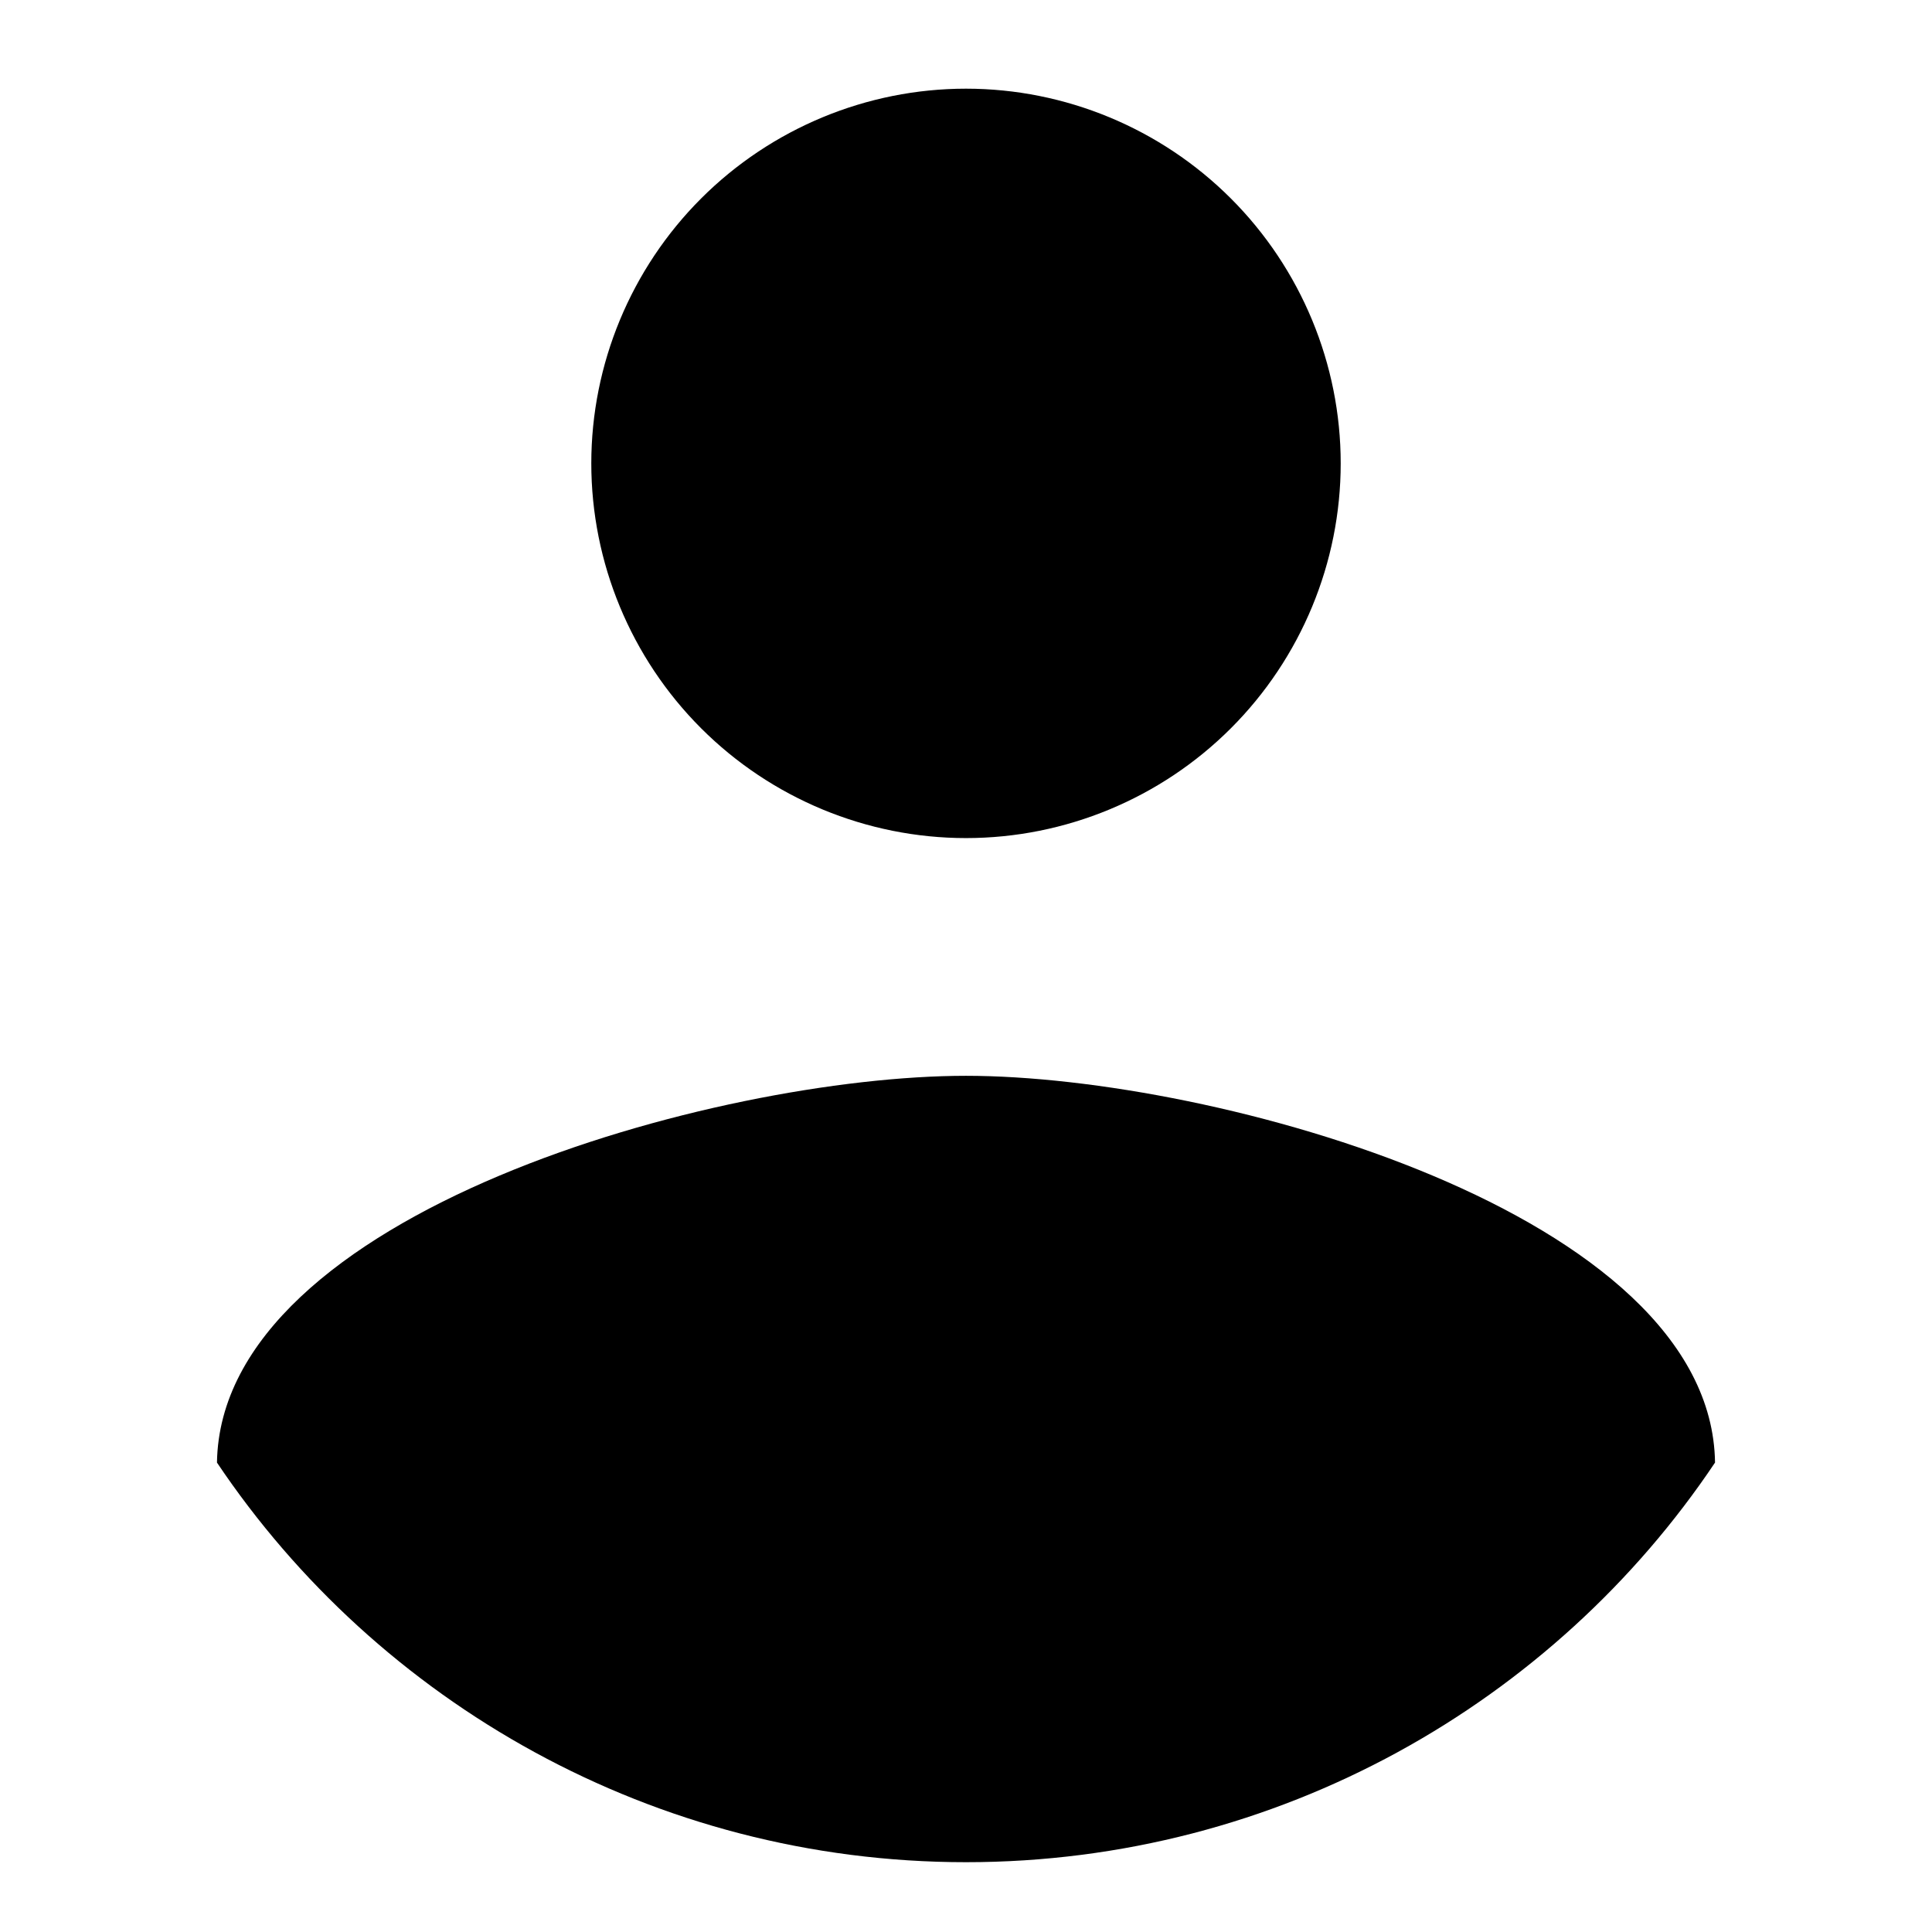
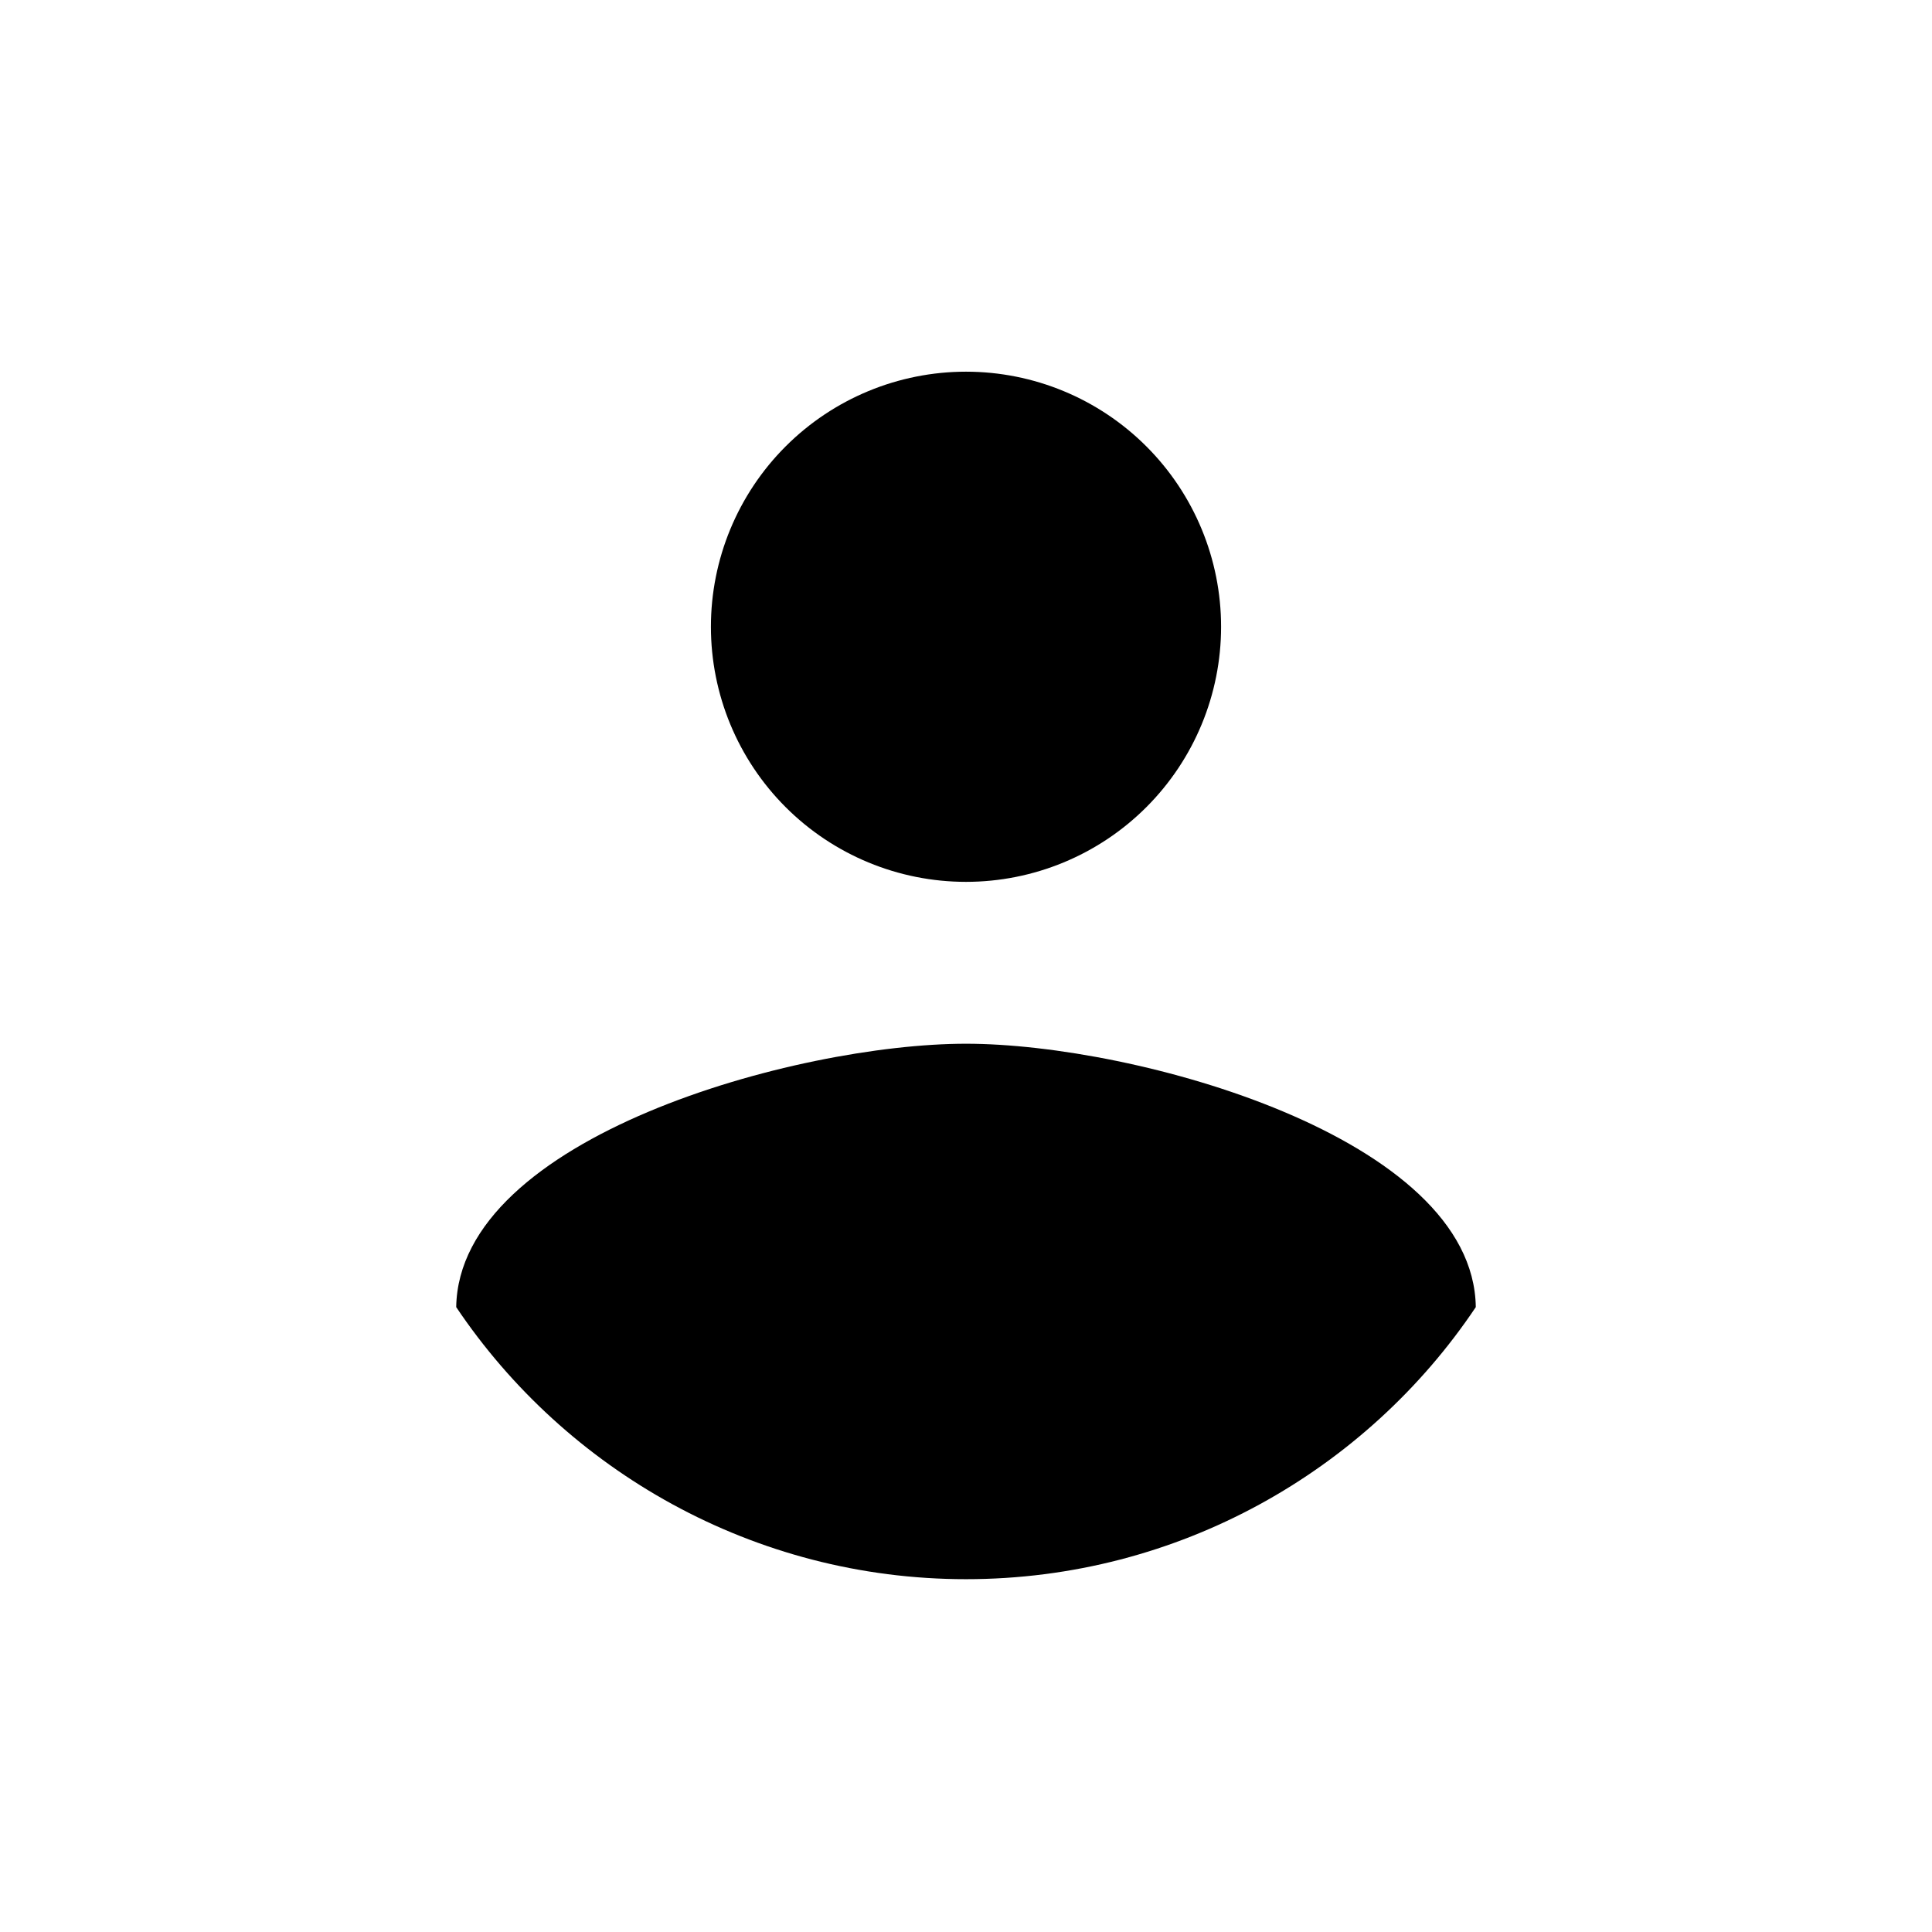
- <svg xmlns="http://www.w3.org/2000/svg" width="512" height="512" data-name="Layer 1" viewBox="0 0 512 512">
-   <path d="M256 493.5c-82.7 0-155.9-42.4-198.5-105.9 1-66.1 132.4-102.5 198.5-102.5s197.6 36.4 198.5 102.5C411.9 451.2 338.7 493.5 256 493.5m0-470c26.3 0 51.6 10.5 70.2 29.1s29.1 43.9 29.1 70.2-10.5 51.6-29.1 70.2-43.9 29.1-70.2 29.1-51.6-10.5-70.2-29.1-29.1-43.9-29.1-70.2 10.5-51.6 29.1-70.2 43.9-29.1 70.2-29.1" />
+ <svg xmlns="http://www.w3.org/2000/svg" id="Layer_1" data-name="Layer 1" version="1.1" viewBox="0 0 512 512">
+   <path class="cls-1" d="M256,418.5c-56.3,0-106.1-28.9-135.1-72.1.7-45,90.1-69.8,135.1-69.8s134.5,24.8,135.1,69.8c-29,43.3-78.8,72.1-135.1,72.1ZM256,98.5c17.9,0,35.1,7.1,47.8,19.8,12.7,12.7,19.8,29.9,19.8,47.8s-7.1,35.1-19.8,47.8c-12.7,12.7-29.9,19.8-47.8,19.8s-35.1-7.1-47.8-19.8c-12.7-12.7-19.8-29.9-19.8-47.8s7.1-35.1,19.8-47.8c12.7-12.7,29.9-19.8,47.8-19.8Z" />
</svg>
